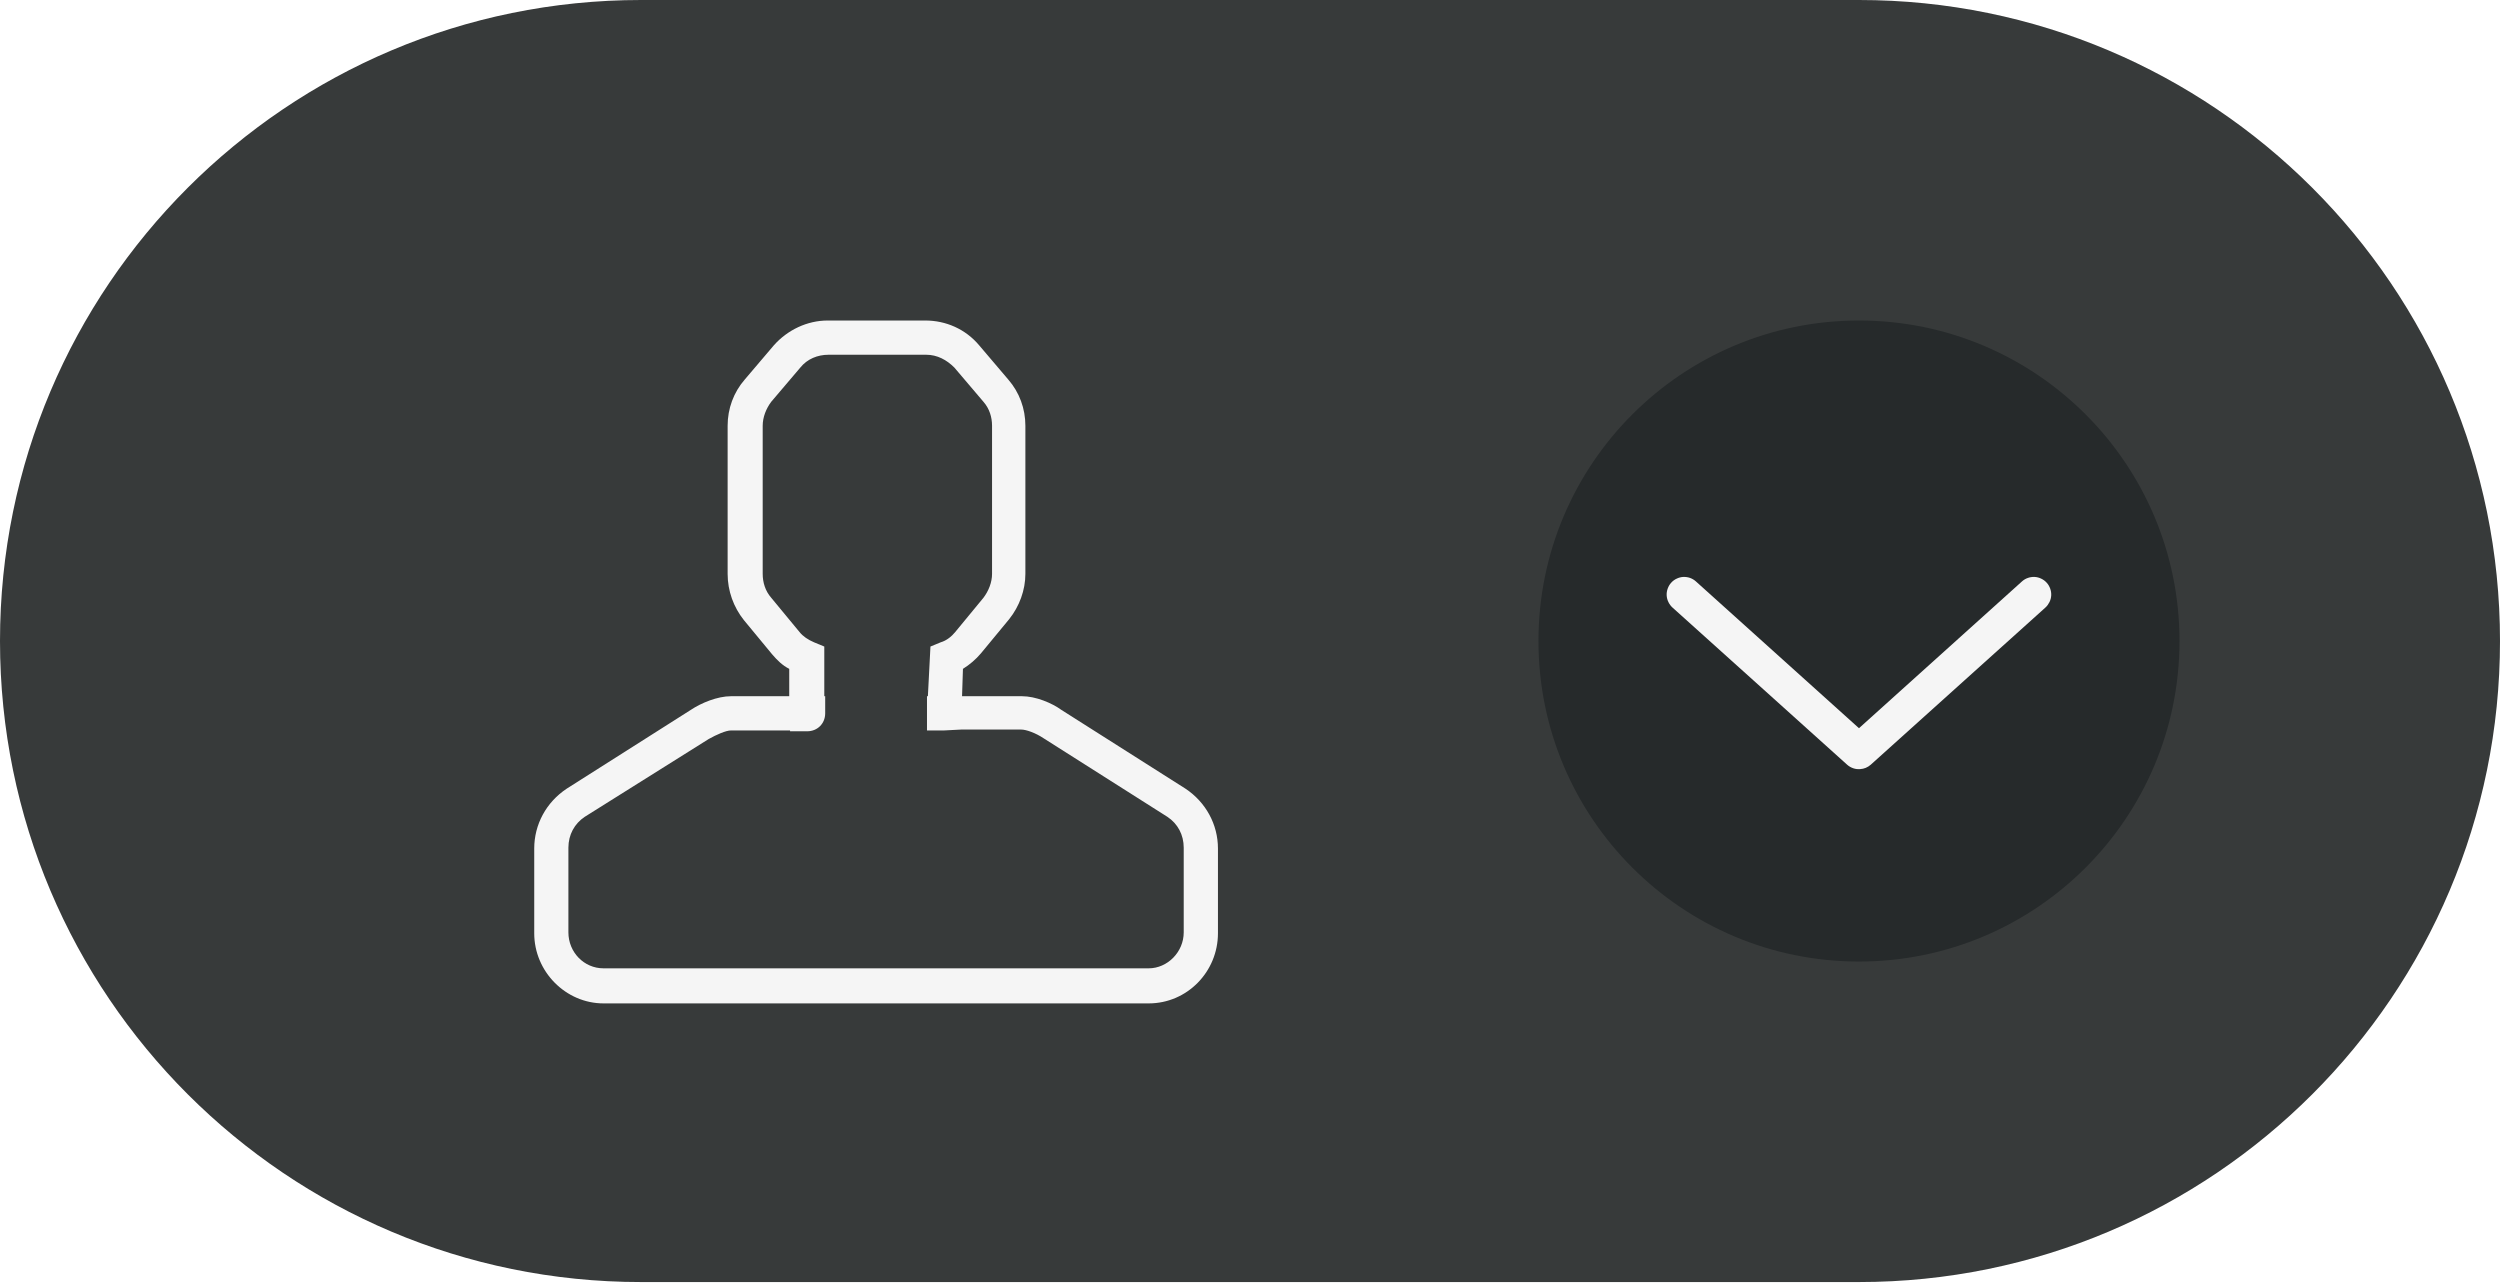
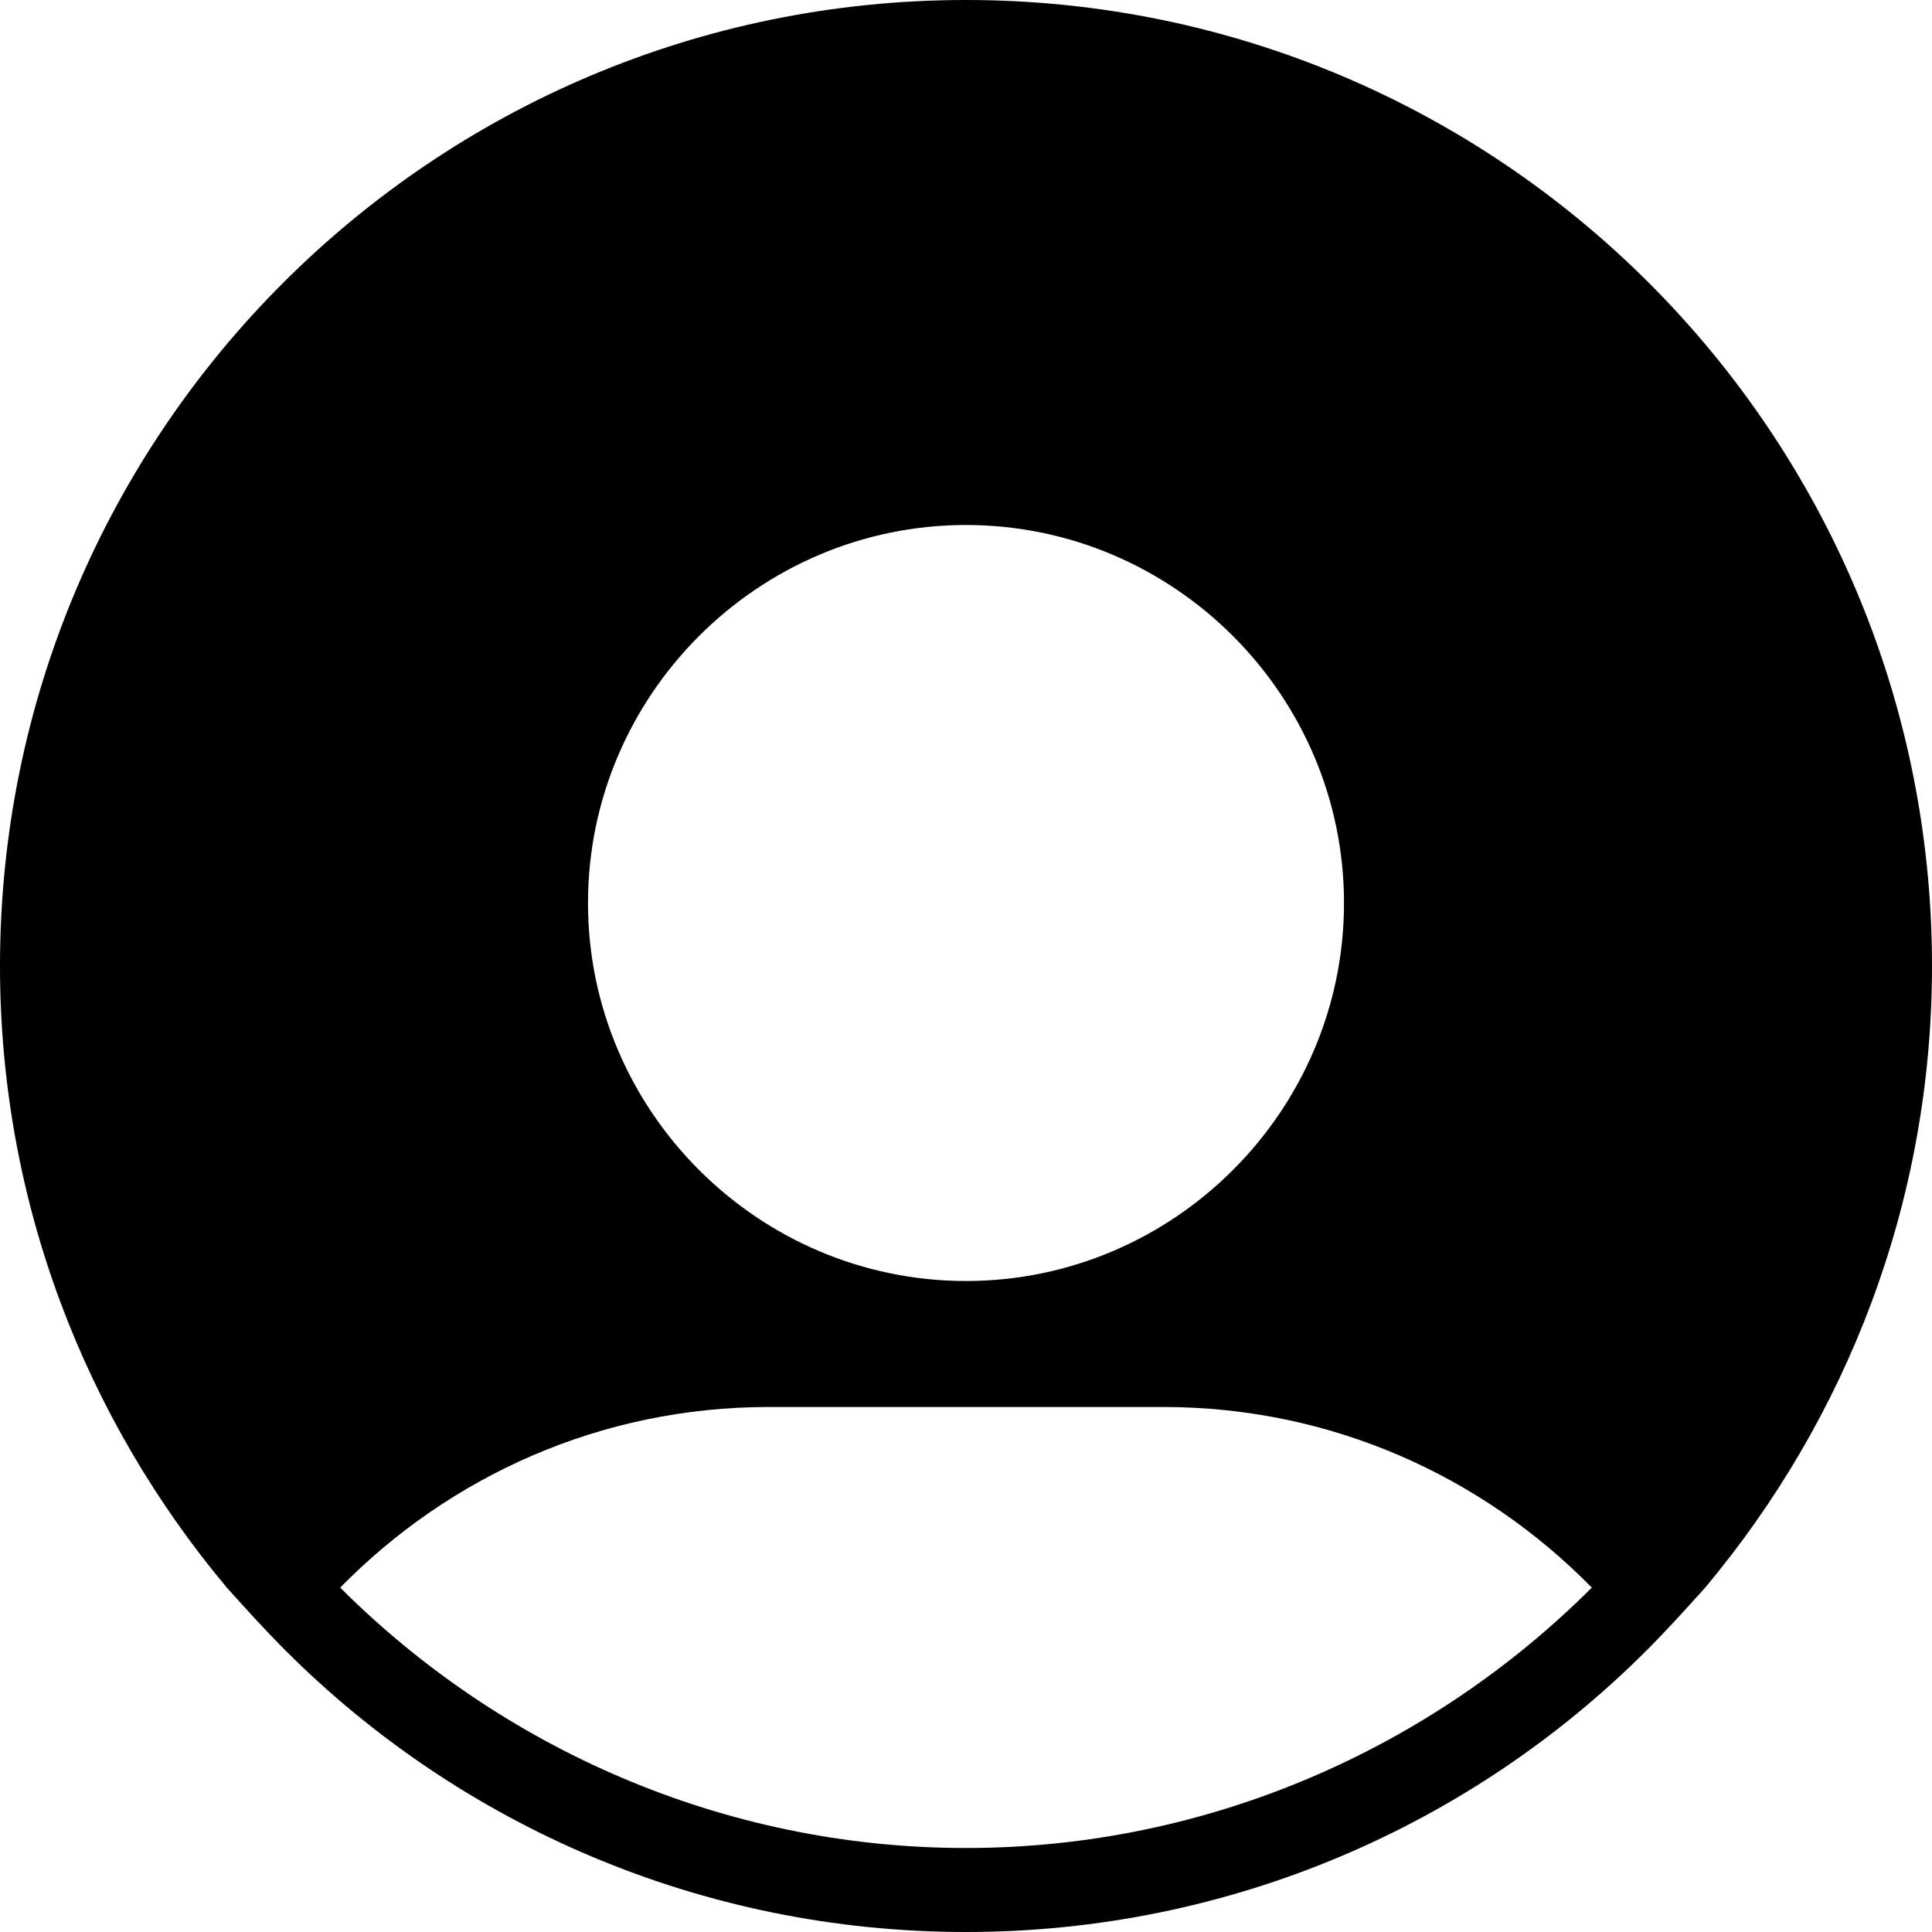
- <svg xmlns="http://www.w3.org/2000/svg" width="39" height="20" viewBox="0 0 39 20" fill="none">
-   <rect width="39" height="20" rx="10" fill="#373A3A" />
-   <circle cx="29" cy="10" r="5" fill="#262A2B" />
-   <path d="M29.019 11.998C29.079 11.995 29.137 11.971 29.183 11.93L31.908 9.478C31.935 9.454 31.956 9.424 31.972 9.392C31.988 9.36 31.997 9.324 31.999 9.288C32.001 9.252 31.995 9.216 31.983 9.182C31.971 9.149 31.953 9.117 31.929 9.091C31.905 9.064 31.875 9.042 31.843 9.027C31.811 9.011 31.775 9.002 31.739 9C31.703 8.999 31.667 9.004 31.634 9.016C31.599 9.028 31.568 9.047 31.542 9.071L29 11.36L26.457 9.071C26.431 9.047 26.399 9.028 26.366 9.016C26.332 9.004 26.296 8.999 26.26 9C26.224 9.002 26.189 9.011 26.156 9.027C26.123 9.042 26.094 9.064 26.07 9.091C26.046 9.117 26.028 9.149 26.016 9.182C26.004 9.216 25.998 9.252 26 9.288C26.002 9.324 26.011 9.36 26.027 9.392C26.043 9.424 26.064 9.454 26.091 9.478L28.816 11.93C28.844 11.955 28.876 11.973 28.911 11.985C28.945 11.997 28.982 12.001 29.019 11.998Z" fill="#F5F5F5" />
-   <path d="M11.404 10.861C11.19 10.861 10.937 10.967 10.777 11.074L8.841 12.303C8.52 12.516 8.334 12.863 8.334 13.237V14.559C8.334 15.159 8.827 15.653 9.415 15.653H17.919C18.52 15.653 19 15.159 19 14.559V13.237C19 12.863 18.813 12.516 18.493 12.303L16.557 11.074C16.41 10.967 16.157 10.861 15.943 10.861H15.008L15.022 10.434C15.129 10.367 15.222 10.287 15.302 10.193L15.743 9.659C15.903 9.459 15.996 9.205 15.996 8.952V6.642C15.996 6.375 15.903 6.121 15.729 5.921L15.275 5.387C15.062 5.133 14.755 5 14.434 5H12.913C12.592 5 12.285 5.147 12.072 5.387L11.618 5.921C11.444 6.121 11.351 6.375 11.351 6.642V8.952C11.351 9.219 11.444 9.472 11.604 9.673L12.045 10.207C12.125 10.3 12.205 10.38 12.312 10.434V10.861H11.404ZM12.873 10.861H12.859V10.086L12.699 10.02C12.605 9.98 12.525 9.926 12.472 9.859L12.031 9.325C11.938 9.219 11.898 9.085 11.898 8.952V6.642C11.898 6.509 11.951 6.375 12.031 6.268L12.485 5.734C12.592 5.601 12.752 5.534 12.926 5.534H14.448C14.621 5.534 14.768 5.614 14.888 5.734L15.342 6.268C15.436 6.375 15.476 6.509 15.476 6.642V8.952C15.476 9.085 15.422 9.219 15.342 9.325L14.902 9.859C14.848 9.926 14.768 9.993 14.675 10.02L14.515 10.086L14.475 10.861H14.461V11.395H14.728L14.995 11.381H15.93C16.01 11.381 16.157 11.435 16.277 11.515L18.212 12.743C18.373 12.85 18.466 13.023 18.466 13.224V14.545C18.466 14.852 18.212 15.106 17.919 15.106H9.415C9.108 15.106 8.867 14.852 8.867 14.545V13.224C8.867 13.023 8.961 12.85 9.121 12.743L11.057 11.528C11.177 11.461 11.324 11.395 11.404 11.395H12.325V11.408H12.592C12.752 11.408 12.873 11.288 12.873 11.128V10.861Z" fill="#F5F5F5" />
+ <svg xmlns="http://www.w3.org/2000/svg" width="92" height="92" viewBox="0 0 92 92" fill="none">
+   <path d="M46 0C20.6 0 0 20.6 0 46C0 57.3 4.1 67.6 10.8 75.6C11.7 76.6 12.6 77.6 13.6 78.6C21.9 86.9 33.4 92 46 92C58.6 92 70.1 86.9 78.4 78.6C79.4 77.6 80.3 76.6 81.2 75.6C87.9 67.6 92 57.3 92 46C92 20.6 71.4 0 46 0ZM46 25C55.9 25 64 33.1 64 43C64 52.9 55.9 61 46 61C36.1 61 28 52.9 28 43C28 33.1 36.1 25 46 25ZM46 88C34.4 88 23.8 83.2 16.2 75.6C21.4 70.3 28.6 67 36.6 67H55.4C63.4 67 70.6 70.3 75.8 75.6C68.2 83.2 57.6 88 46 88Z" fill="black" />
</svg>
